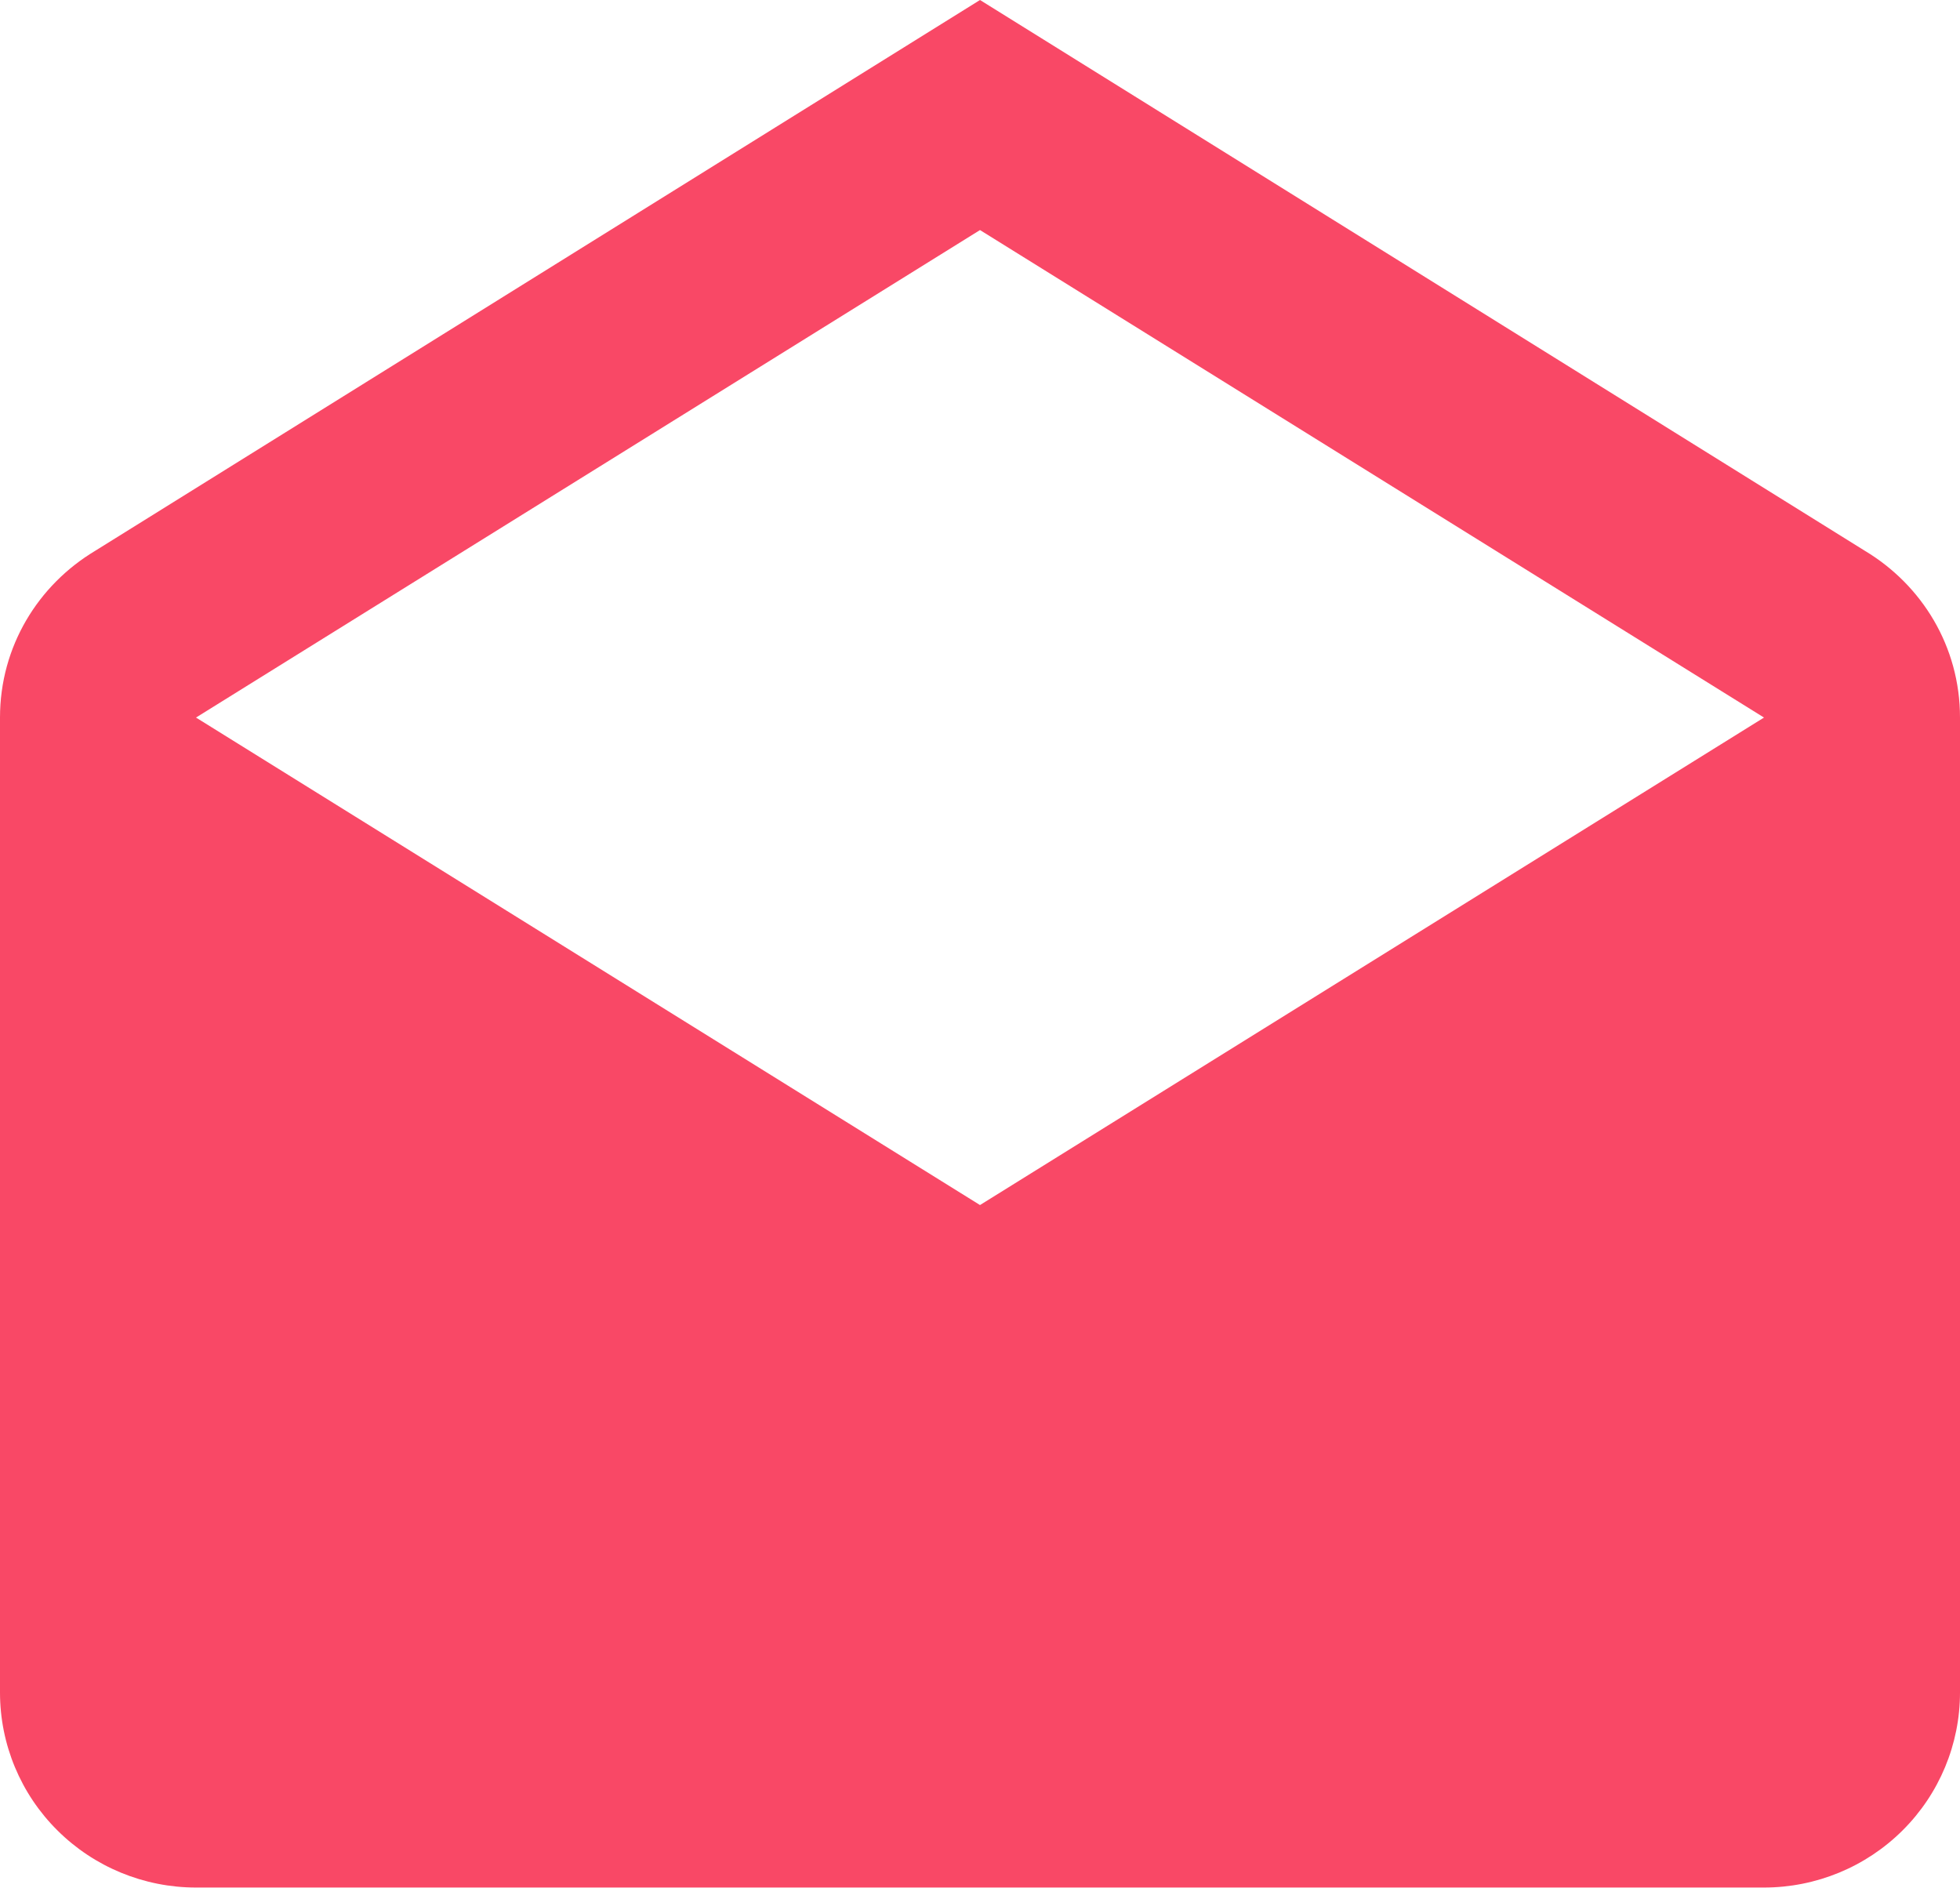
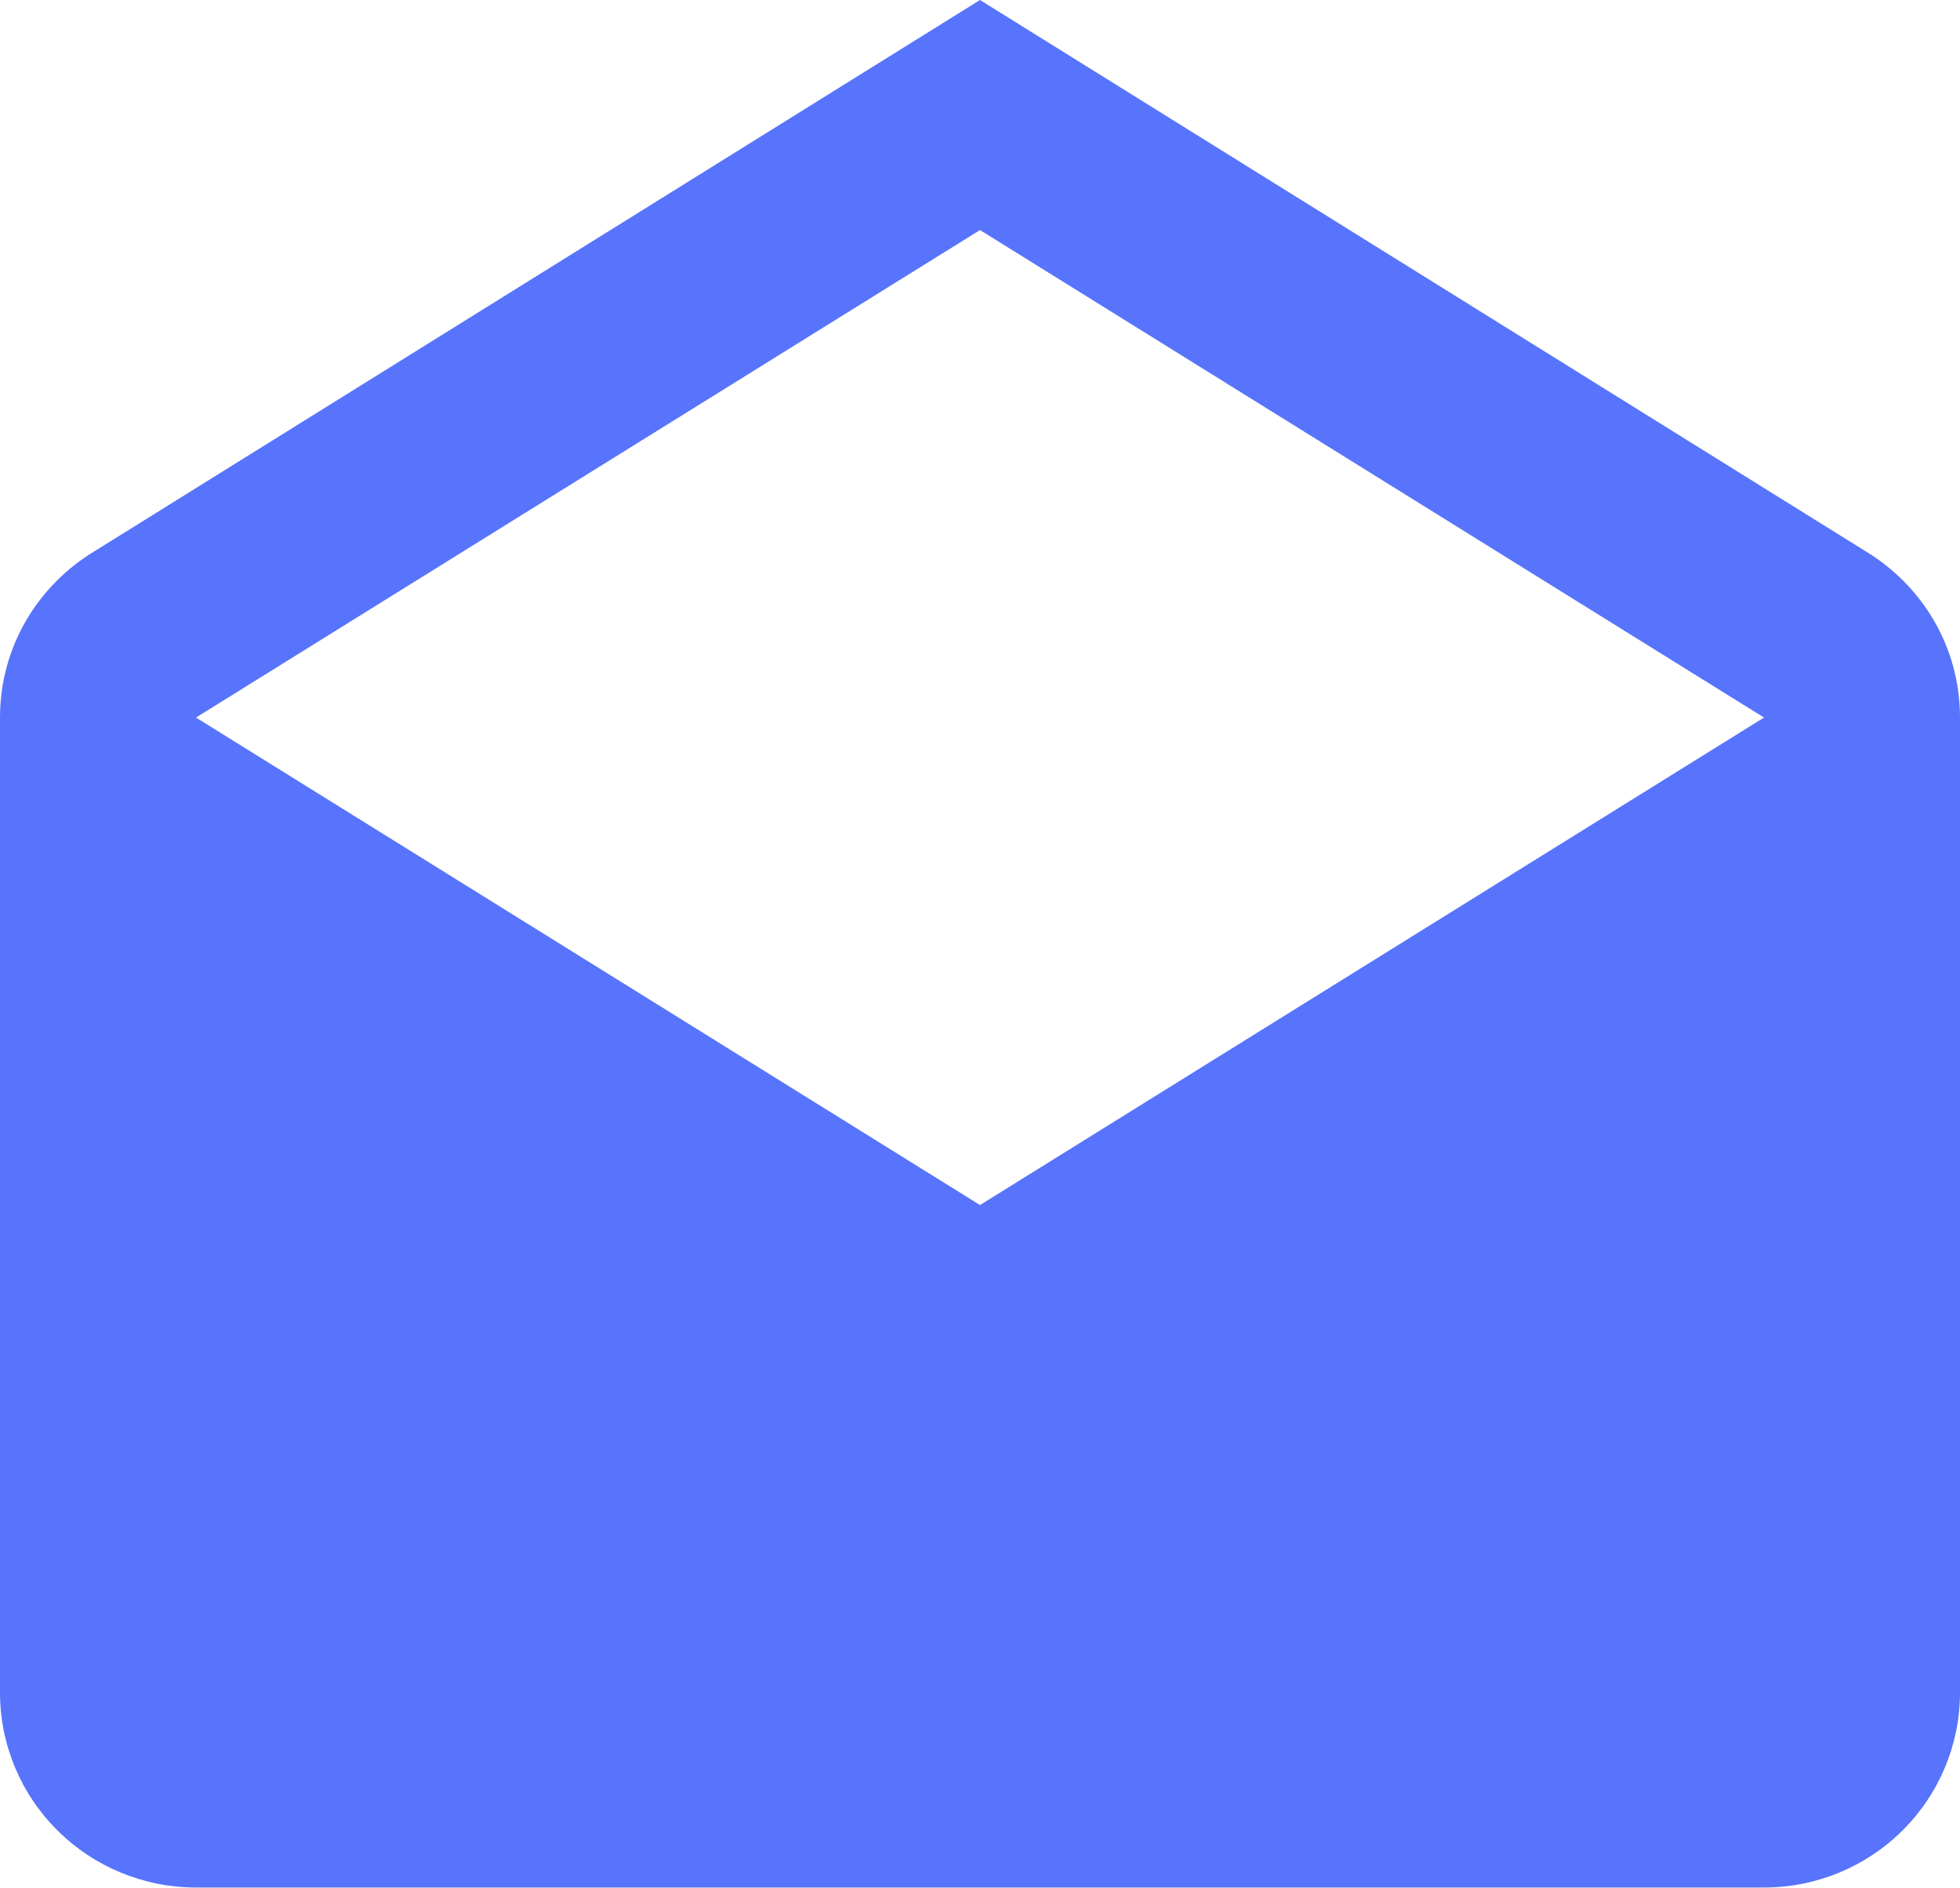
<svg xmlns="http://www.w3.org/2000/svg" width="27" height="26" viewBox="0 0 27 26" fill="none">
-   <path d="M2.7 9.884L13.5 16.599L24.3 9.884L13.5 3.169L2.7 9.884ZM27 9.884V23.314C27 24.026 26.715 24.71 26.209 25.213C25.703 25.717 25.016 26 24.3 26H2.7C1.984 26 1.297 25.717 0.791 25.213C0.284 24.71 0 24.026 0 23.314V9.884C0 8.904 0.526 8.058 1.31 7.588L13.5 0L25.691 7.588C26.474 8.058 27 8.904 27 9.884Z" fill="#f94866" />
+   <path d="M2.7 9.884L13.5 16.599L24.3 9.884L13.5 3.169L2.7 9.884ZM27 9.884V23.314C27 24.026 26.715 24.71 26.209 25.213C25.703 25.717 25.016 26 24.3 26H2.7C1.984 26 1.297 25.717 0.791 25.213C0.284 24.71 0 24.026 0 23.314V9.884C0 8.904 0.526 8.058 1.31 7.588L13.5 0L25.691 7.588C26.474 8.058 27 8.904 27 9.884Z" fill="#5874fc" />
</svg>
